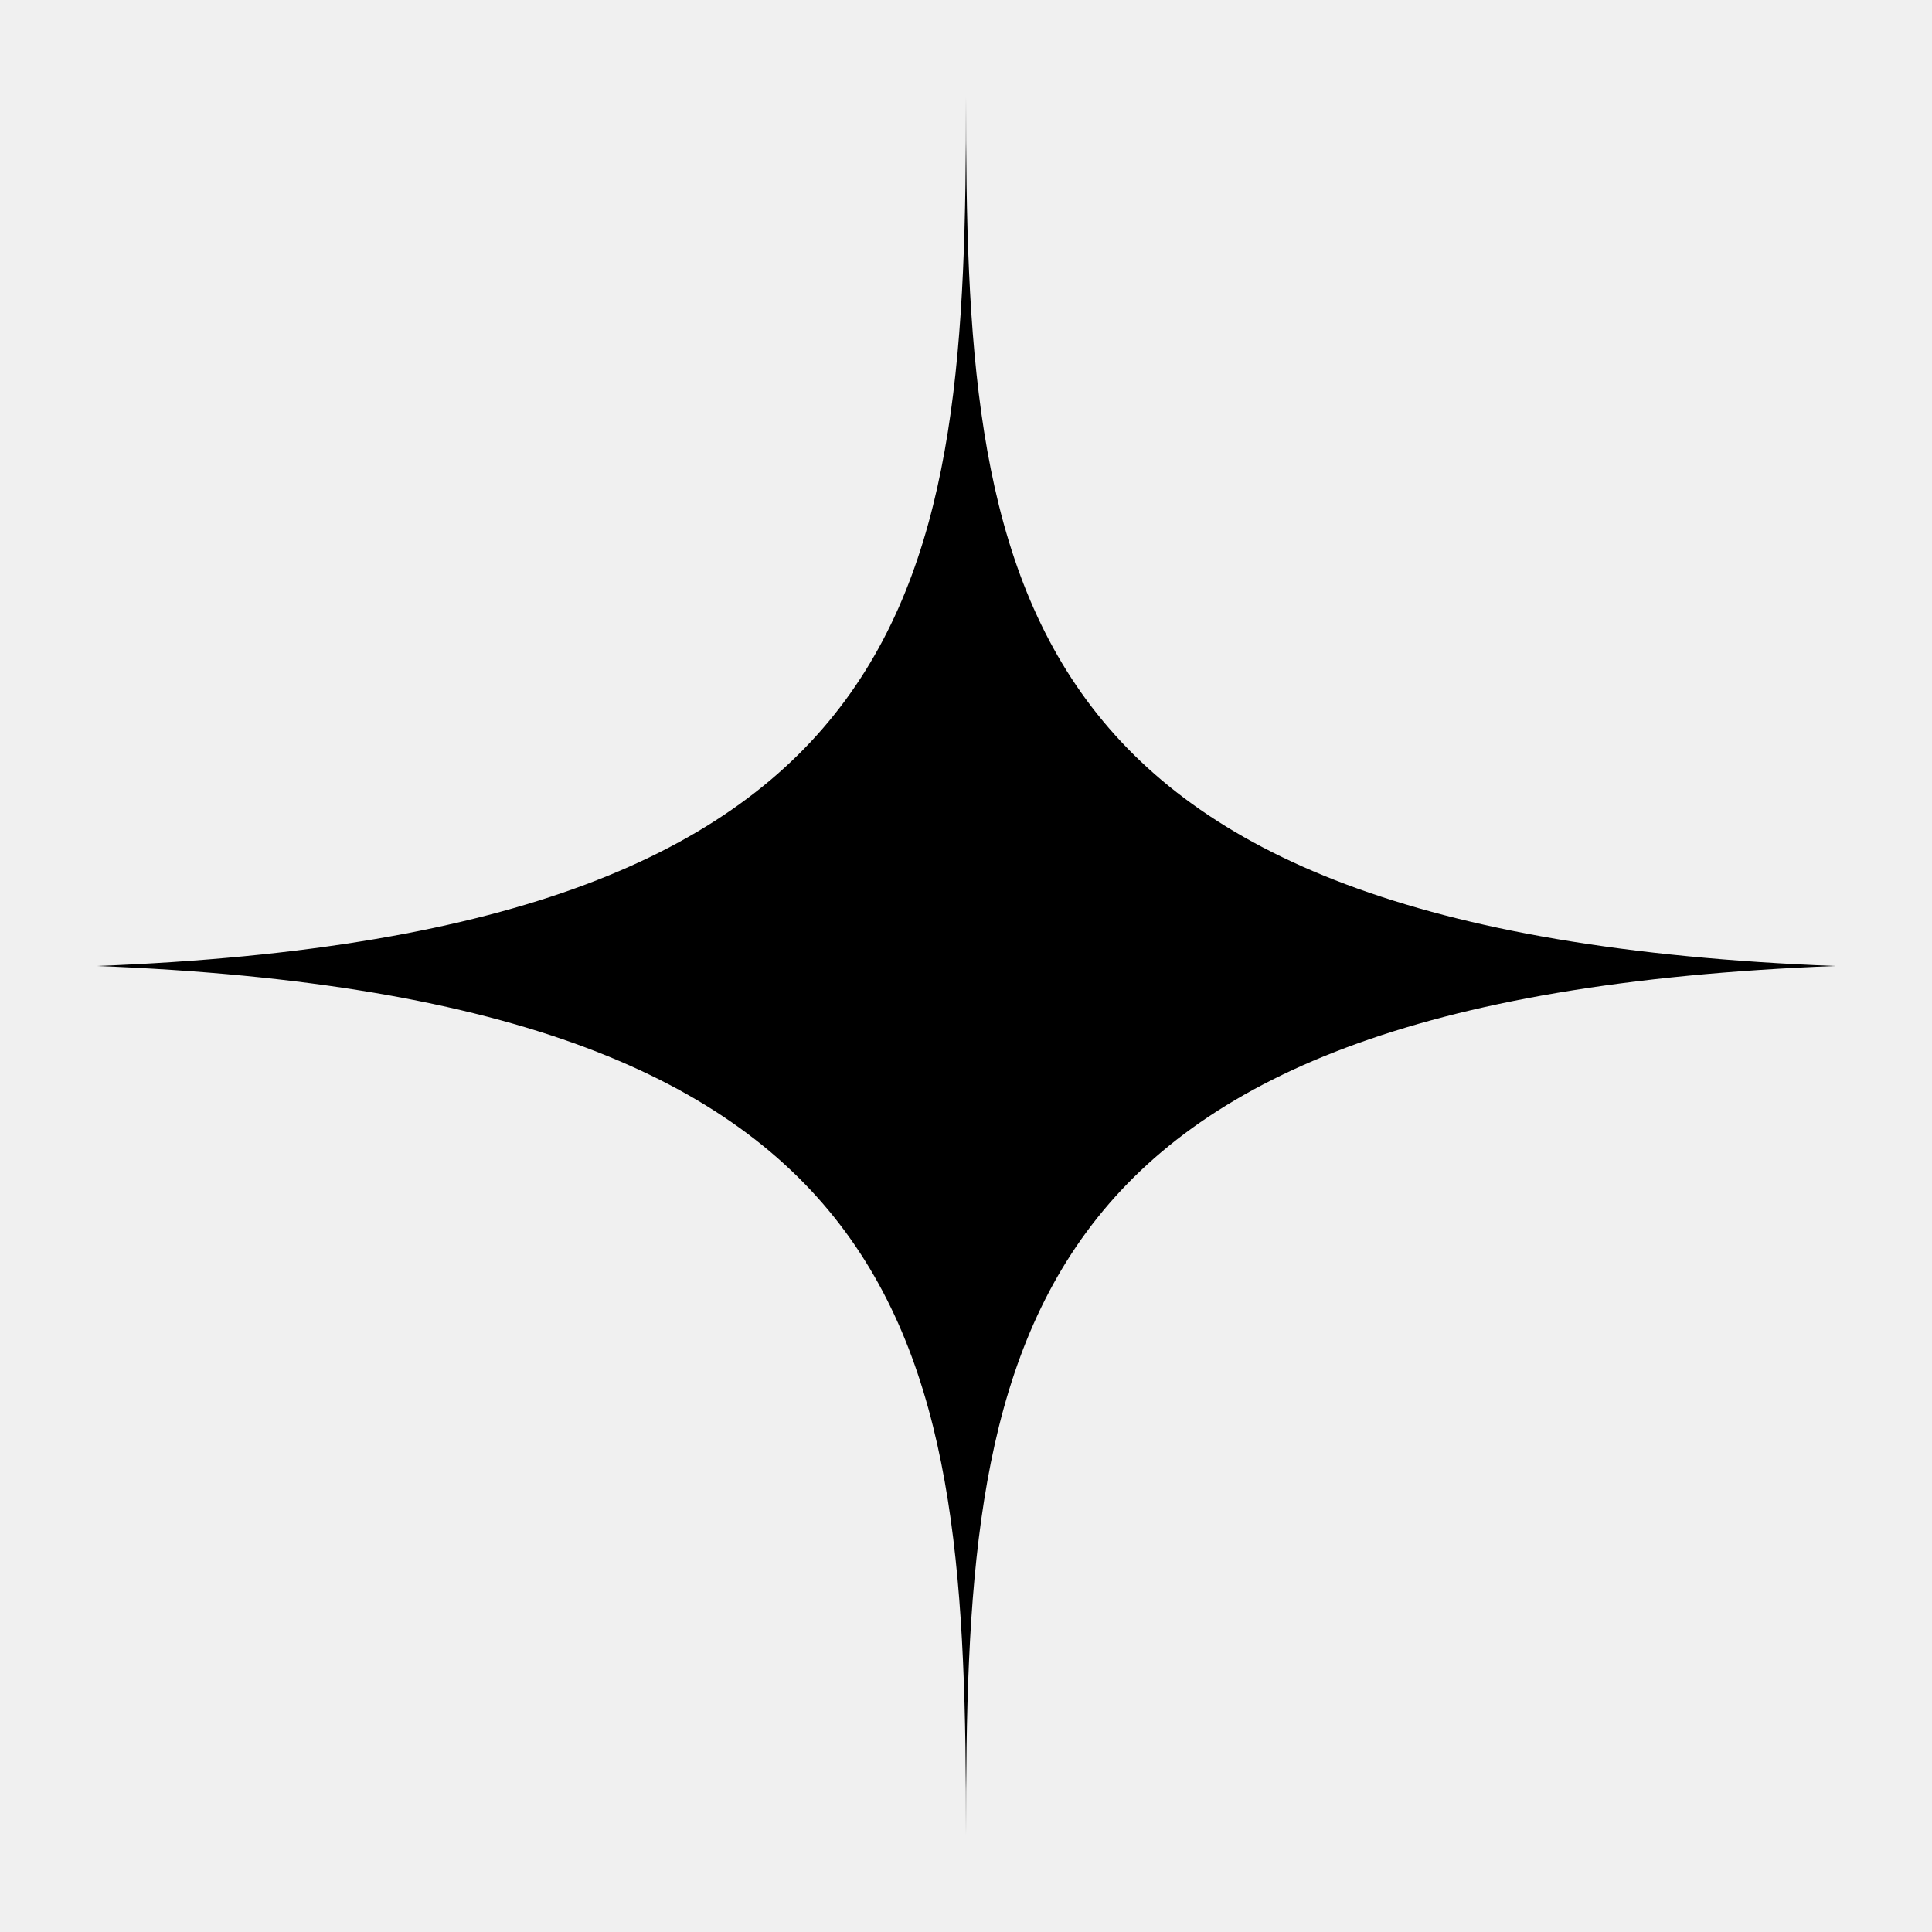
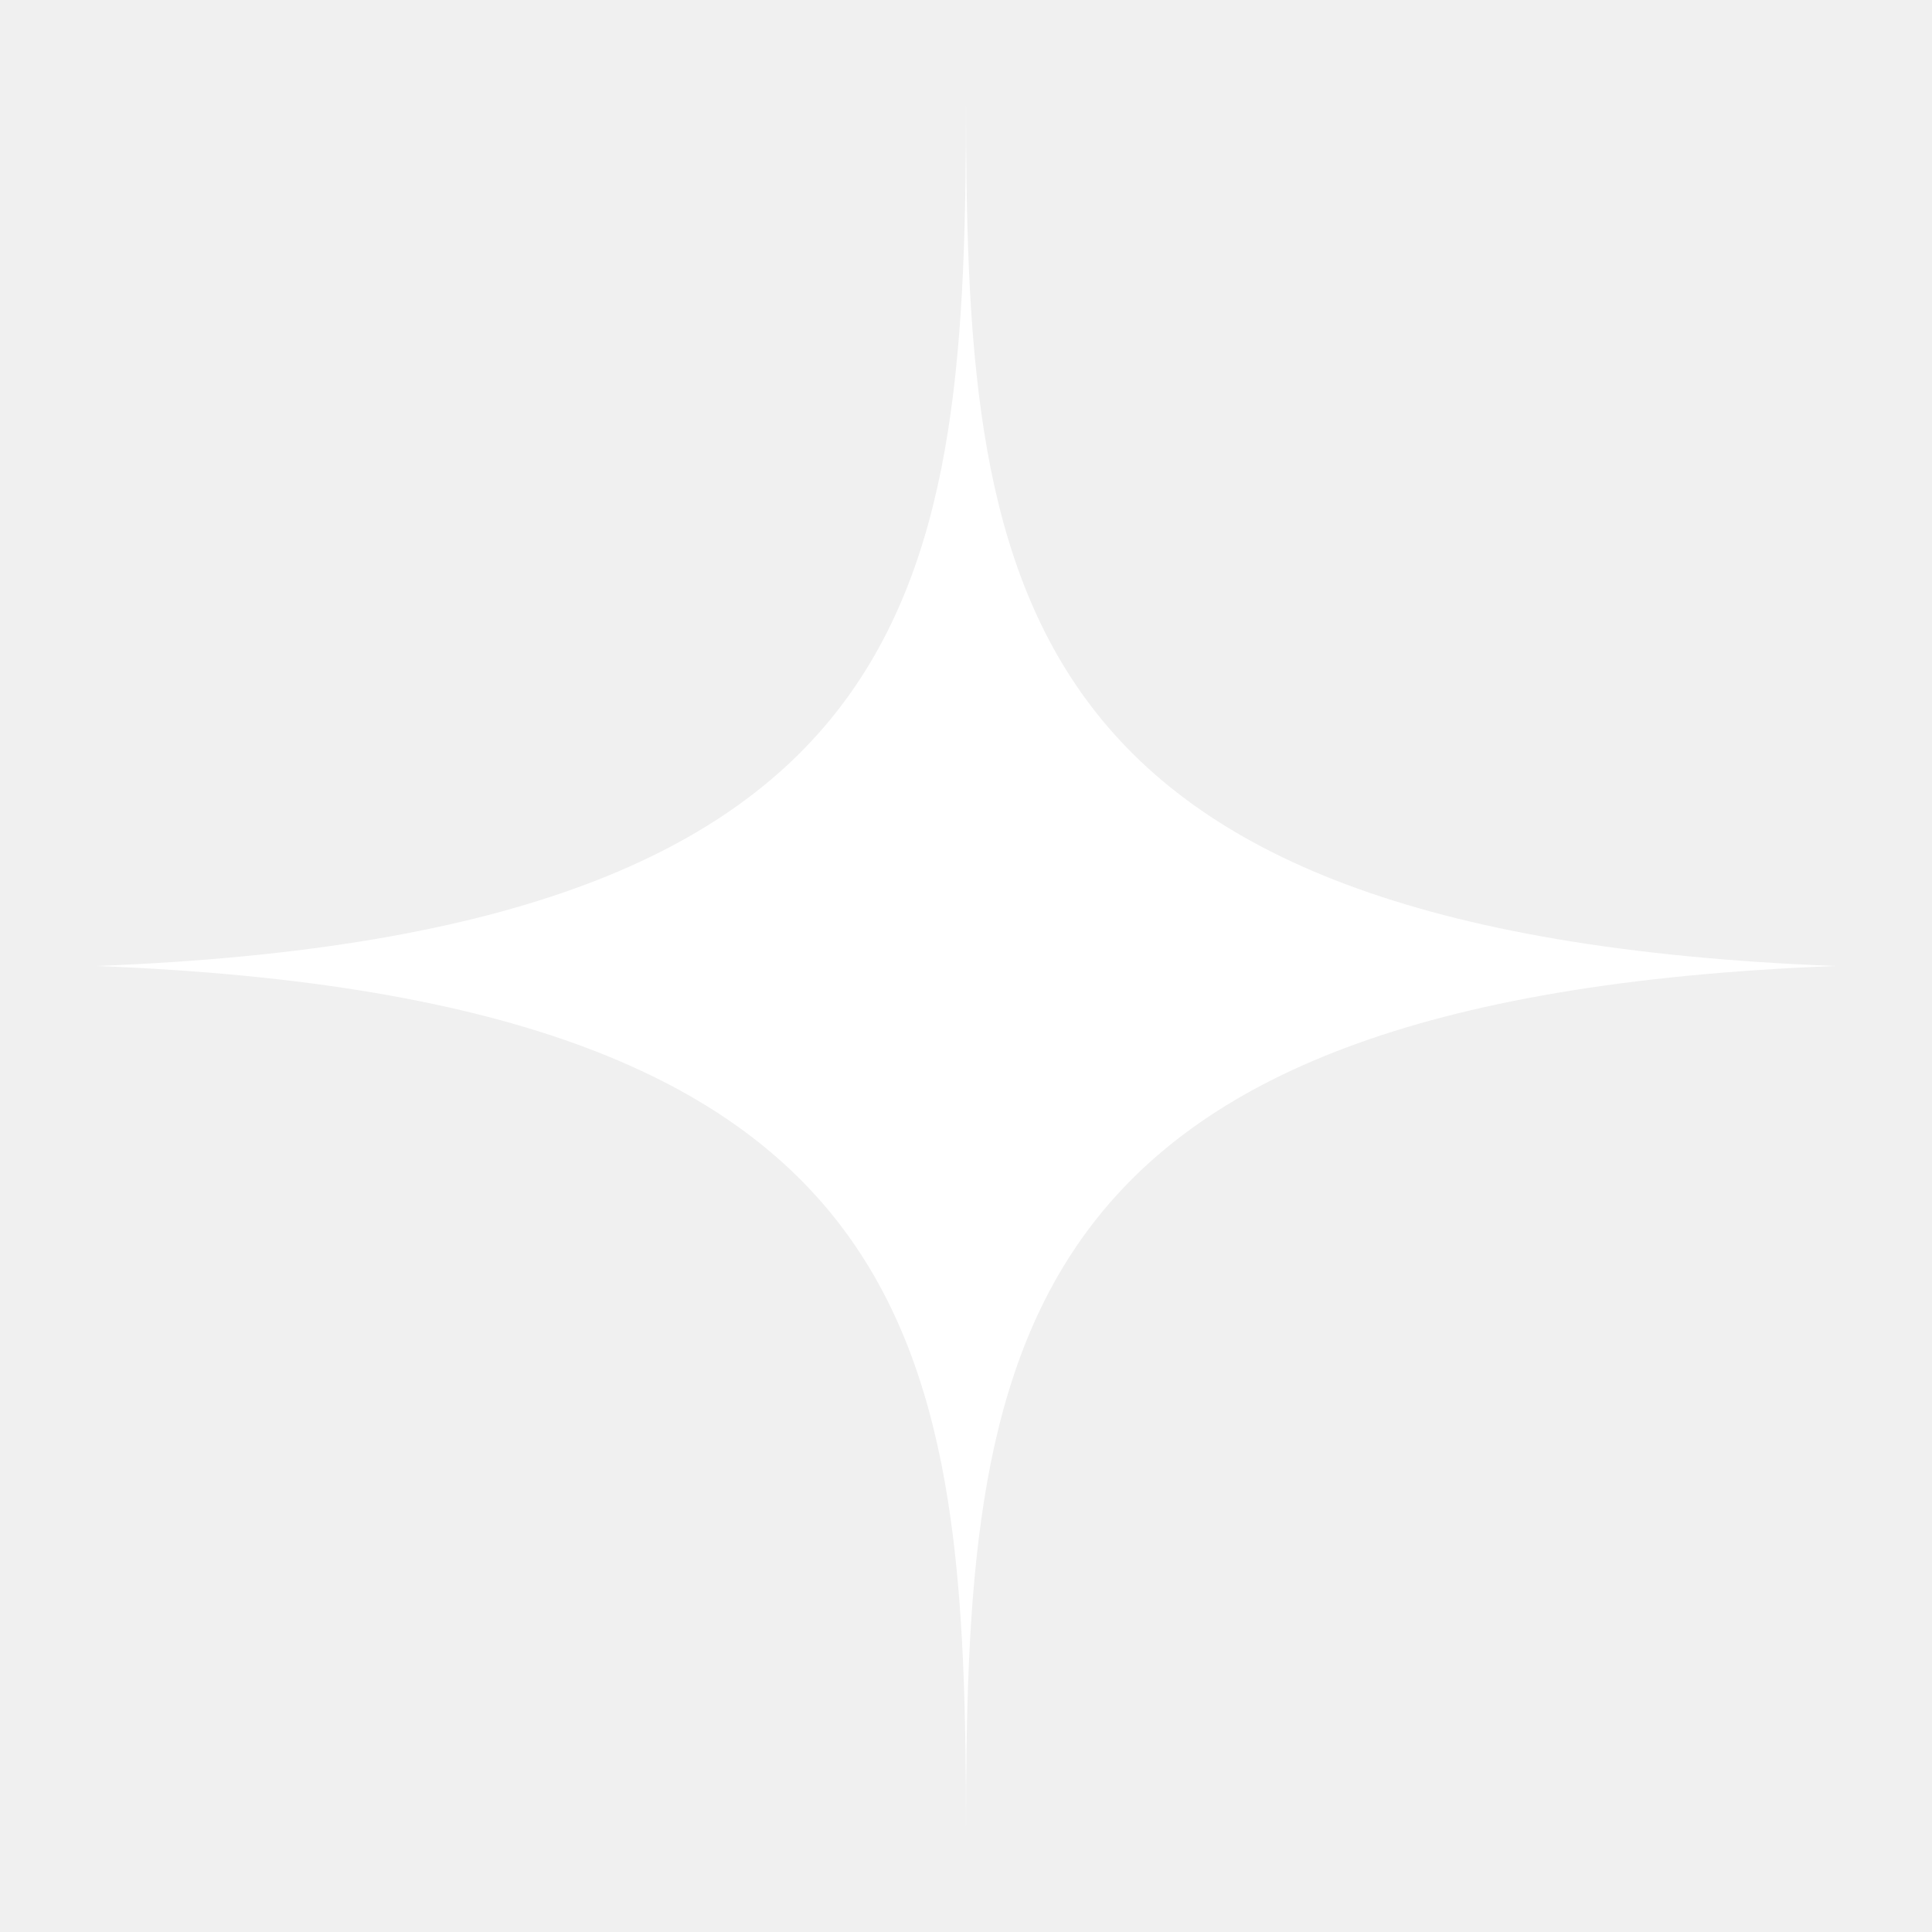
- <svg xmlns="http://www.w3.org/2000/svg" viewBox="0 0 300 300" fill="currentColor">
+ <svg xmlns="http://www.w3.org/2000/svg" viewBox="0 0 300 300" fill="#ffffff">
  <path d="M150 15 C150 90 155 145 285 150 C155 155 150 210 150 285 C150 210 145 155 15 150 C145 145 150 90 150 15 Z" />
-   <circle cx="150" cy="150" r="14" fill="#000" opacity="0.4" />
+   <circle cx="150" cy="150" r="14" fill="#ffffff" opacity="0.4" />
</svg>
